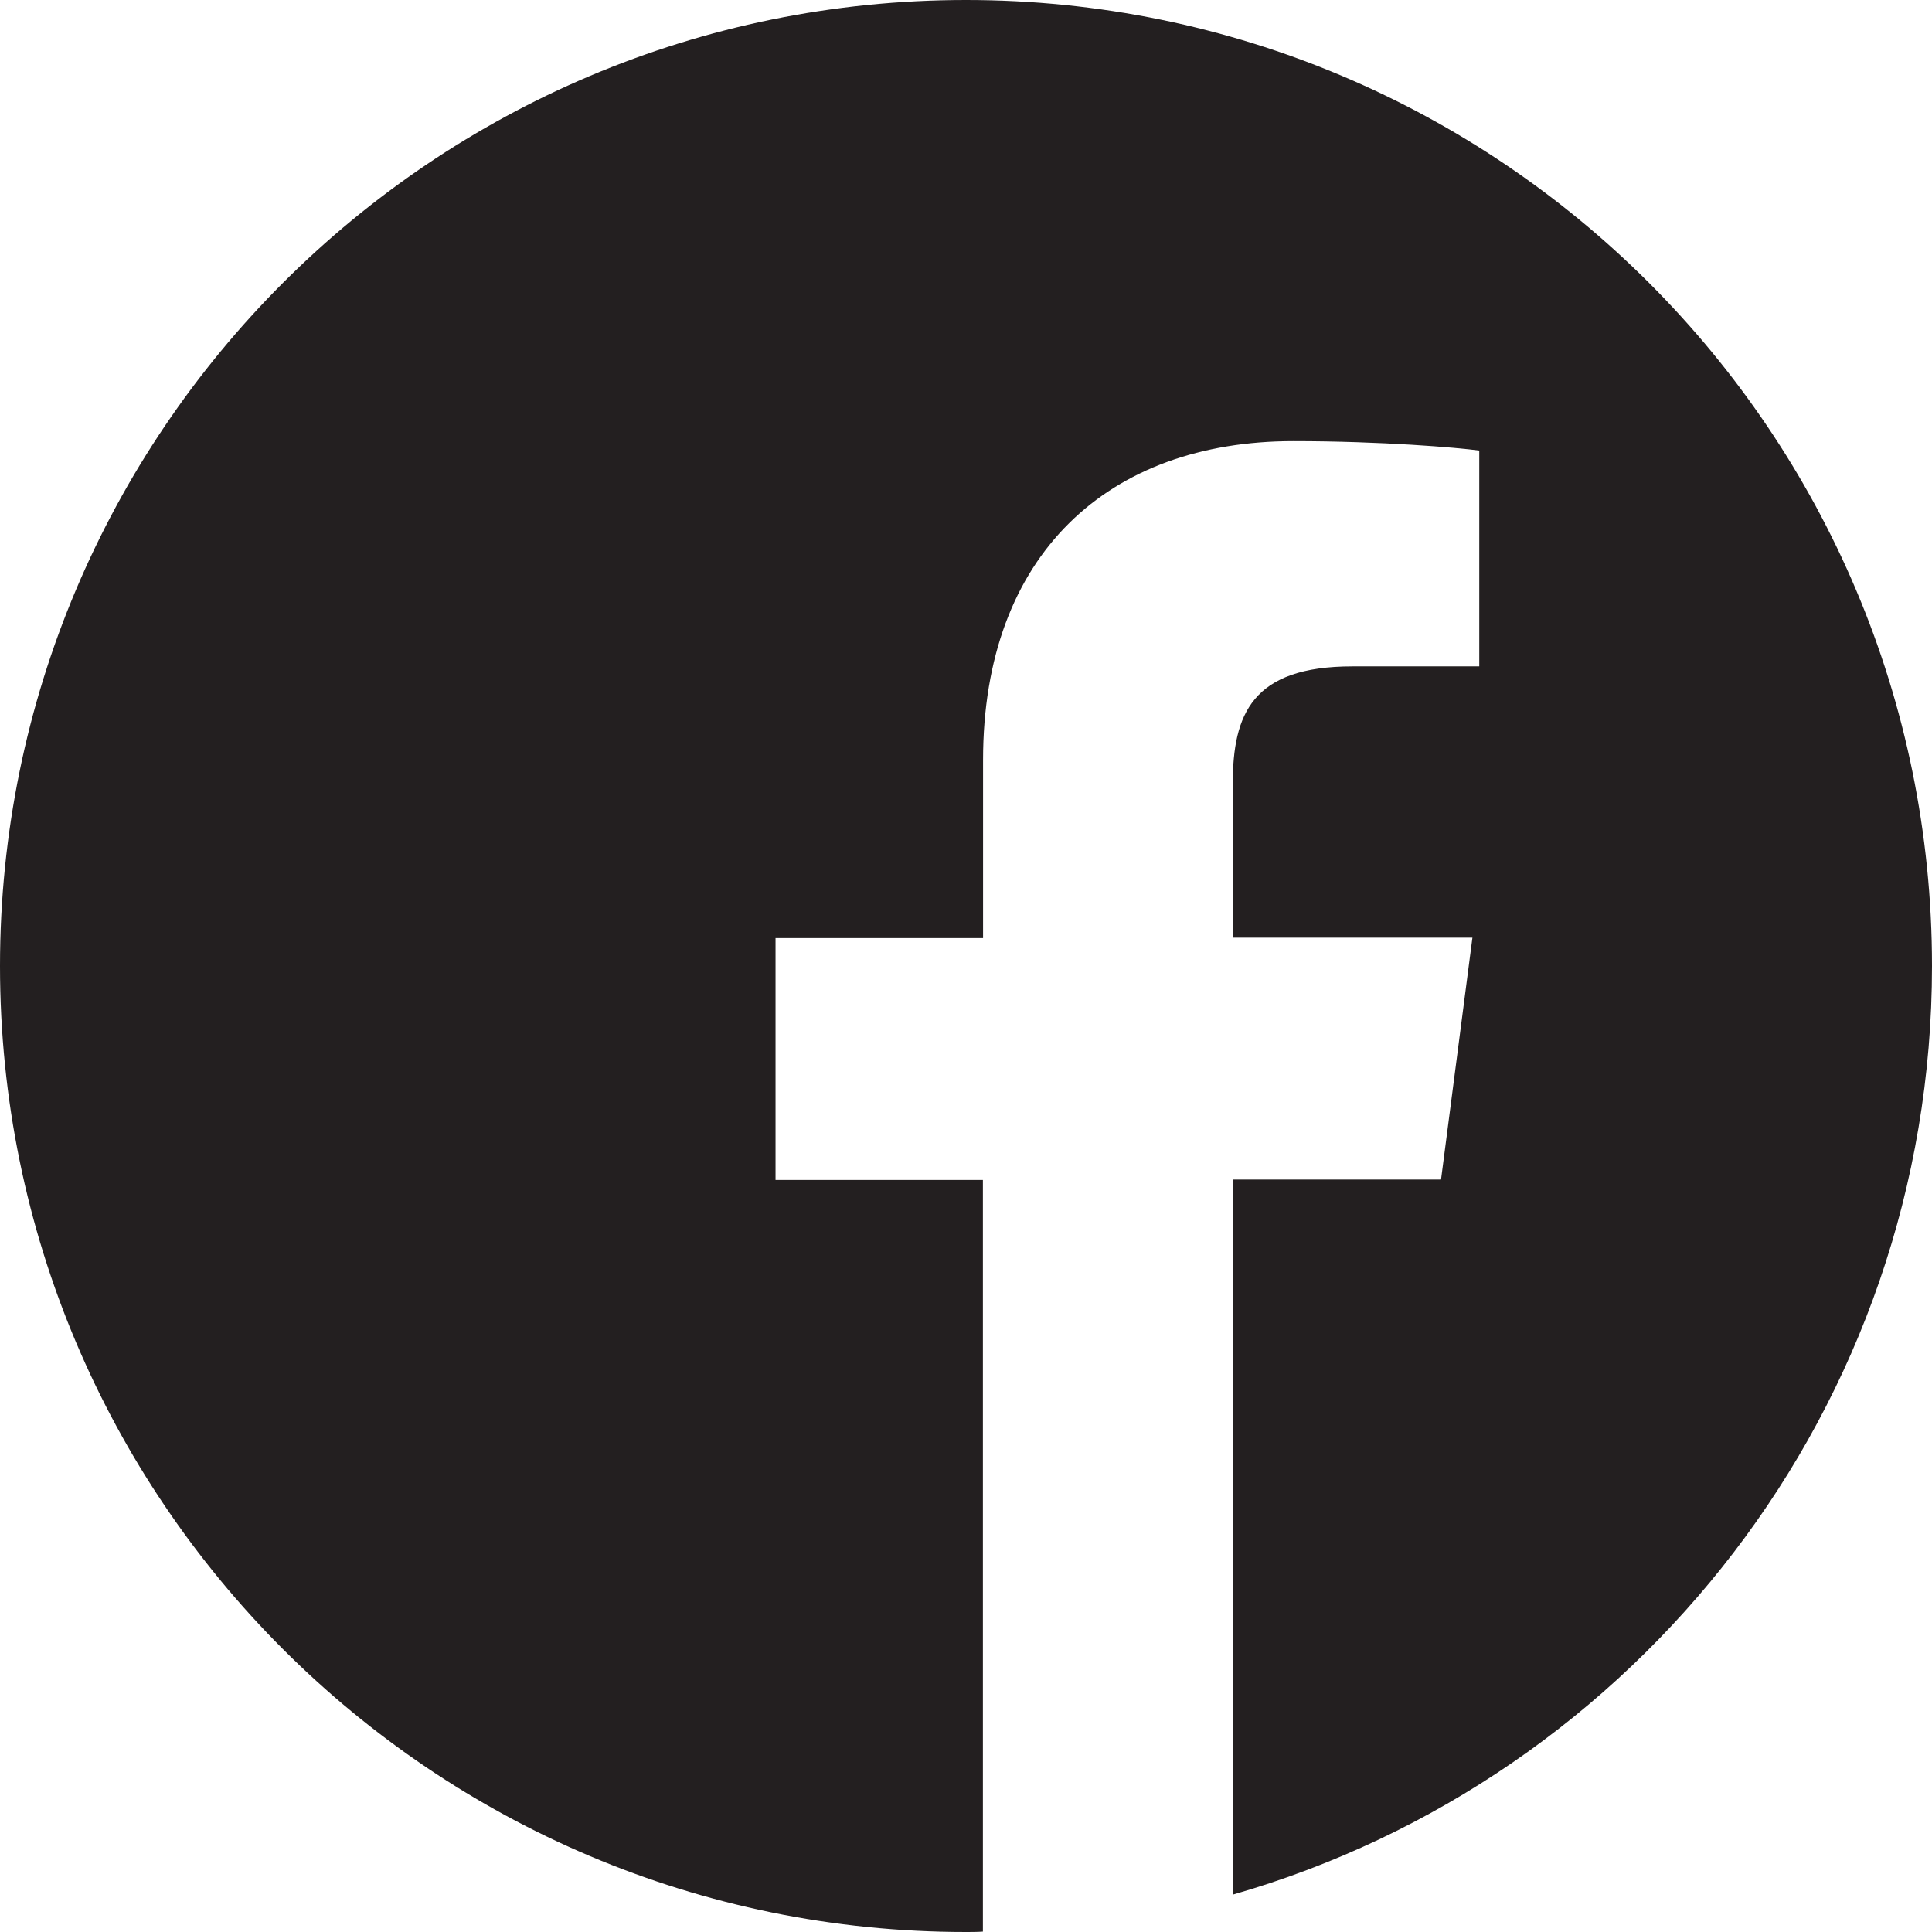
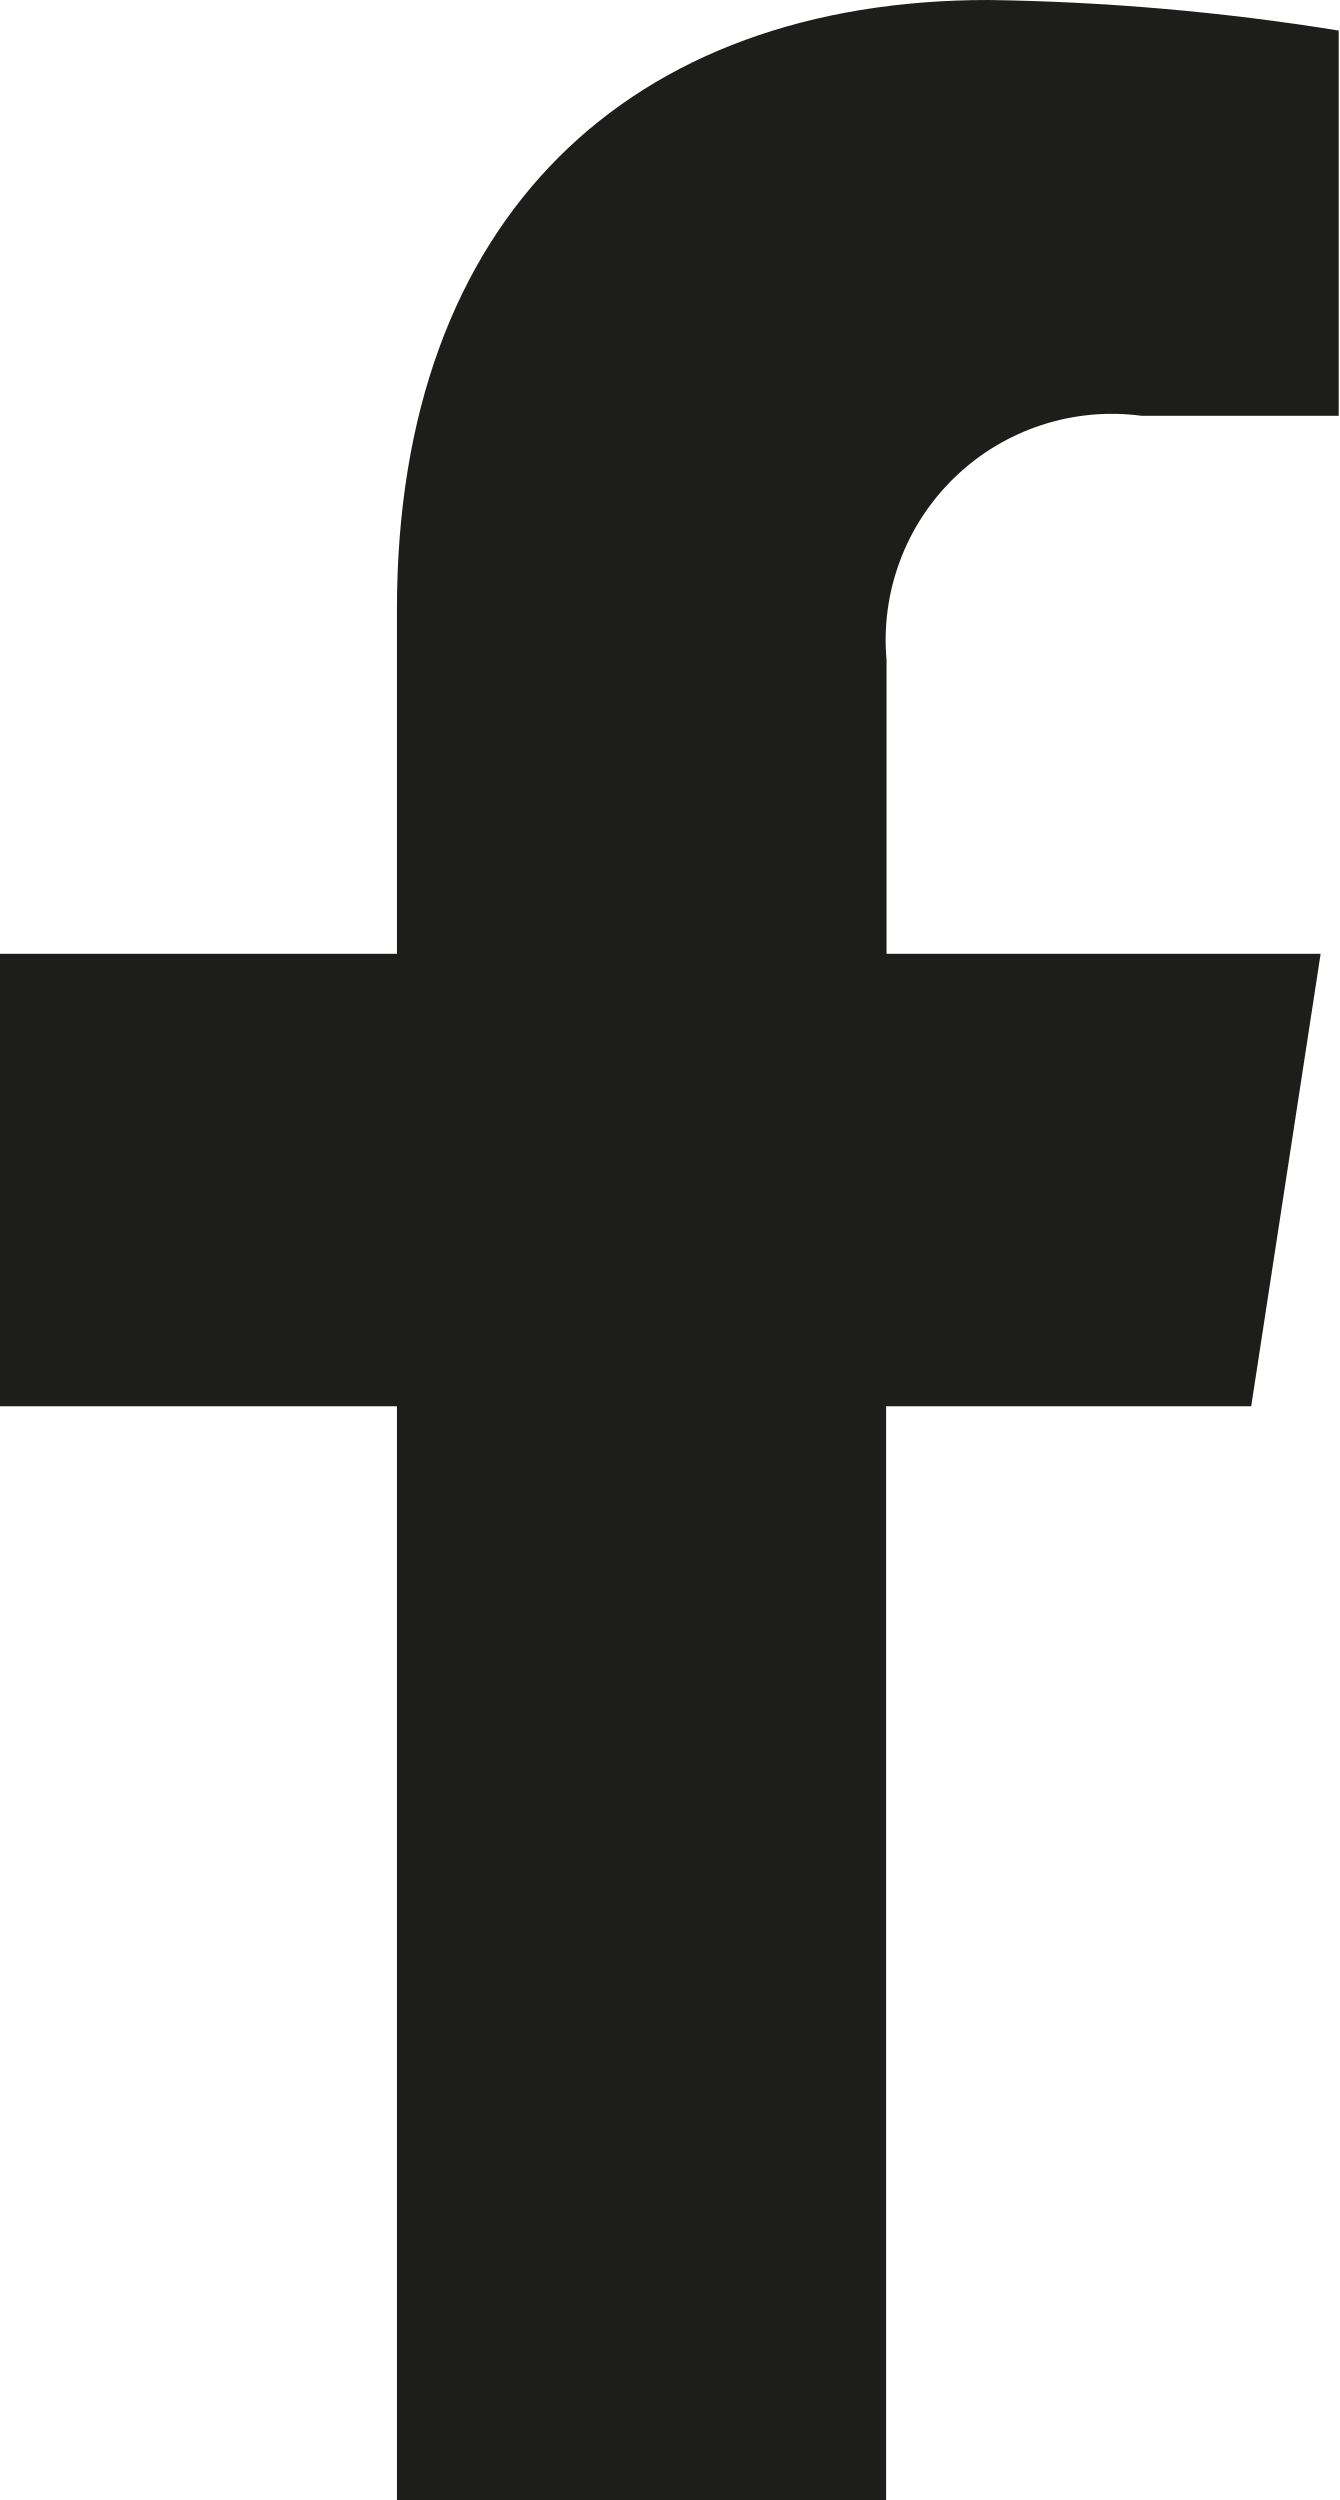
- <svg xmlns="http://www.w3.org/2000/svg" fill="none" viewBox="0 0 24 24">
-   <path fill="#231F20" d="M24 12c0-6.628-5.372-12-12-12S0 5.372 0 12s5.372 12 12 12c.07 0 .14 0 .21-.005v-9.337H9.634v-3.005h2.578V9.441c0-2.564 1.566-3.961 3.853-3.961 1.097 0 2.04.08 2.311.117v2.681H16.8c-1.242 0-1.486.59-1.486 1.458v1.912h2.977l-.39 3.005h-2.587v8.883C20.33 22.096 24 17.48 24 12z" />
+ <svg xmlns="http://www.w3.org/2000/svg" width="12.228" height="22.83" viewBox="0 0 12.228 22.83">
+   <defs>
+     <style>.a{fill:#1d1d1b;}</style>
+   </defs>
+   <path class="a" d="M765.574,108.941l.634-4.132h-3.964v-2.681a2.066,2.066,0,0,1,2.329-2.232h1.8V96.378a21.965,21.965,0,0,0-3.2-.279c-3.265,0-5.4,1.979-5.4,5.561v3.149h-3.629v4.132h3.629v9.988h4.467v-9.988Z" transform="translate(-754.148 -96.099)" />
</svg>
